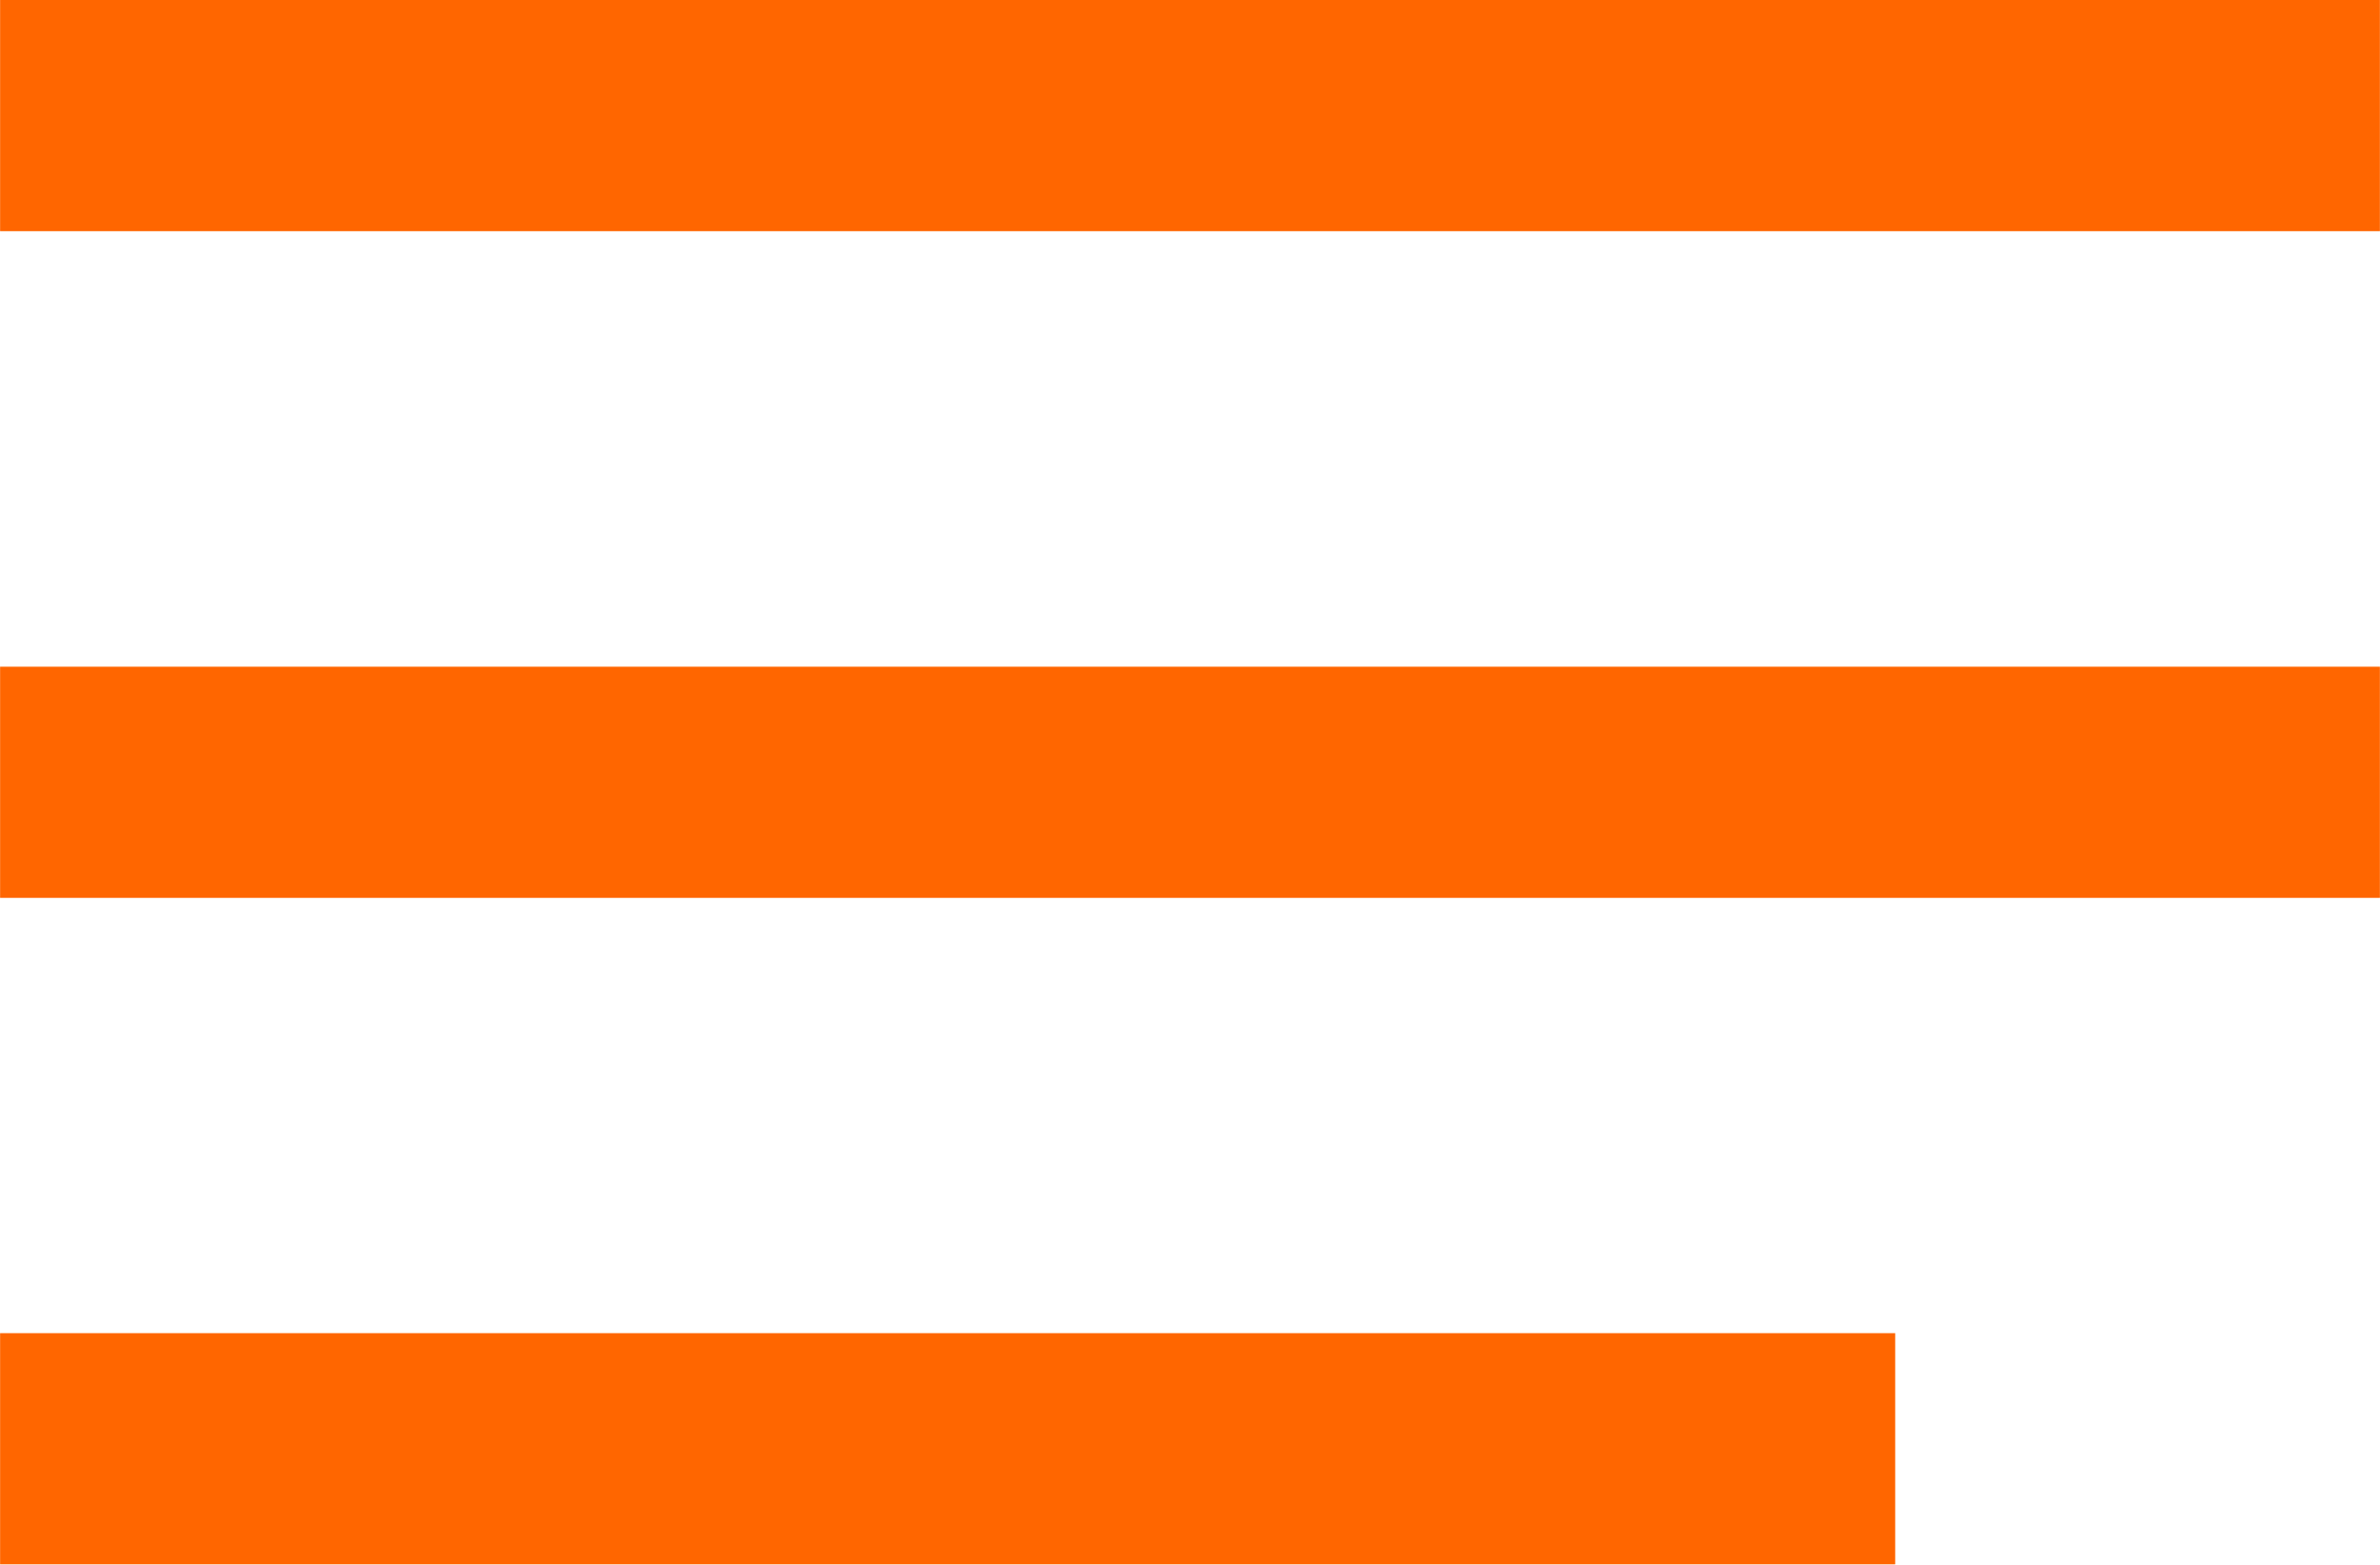
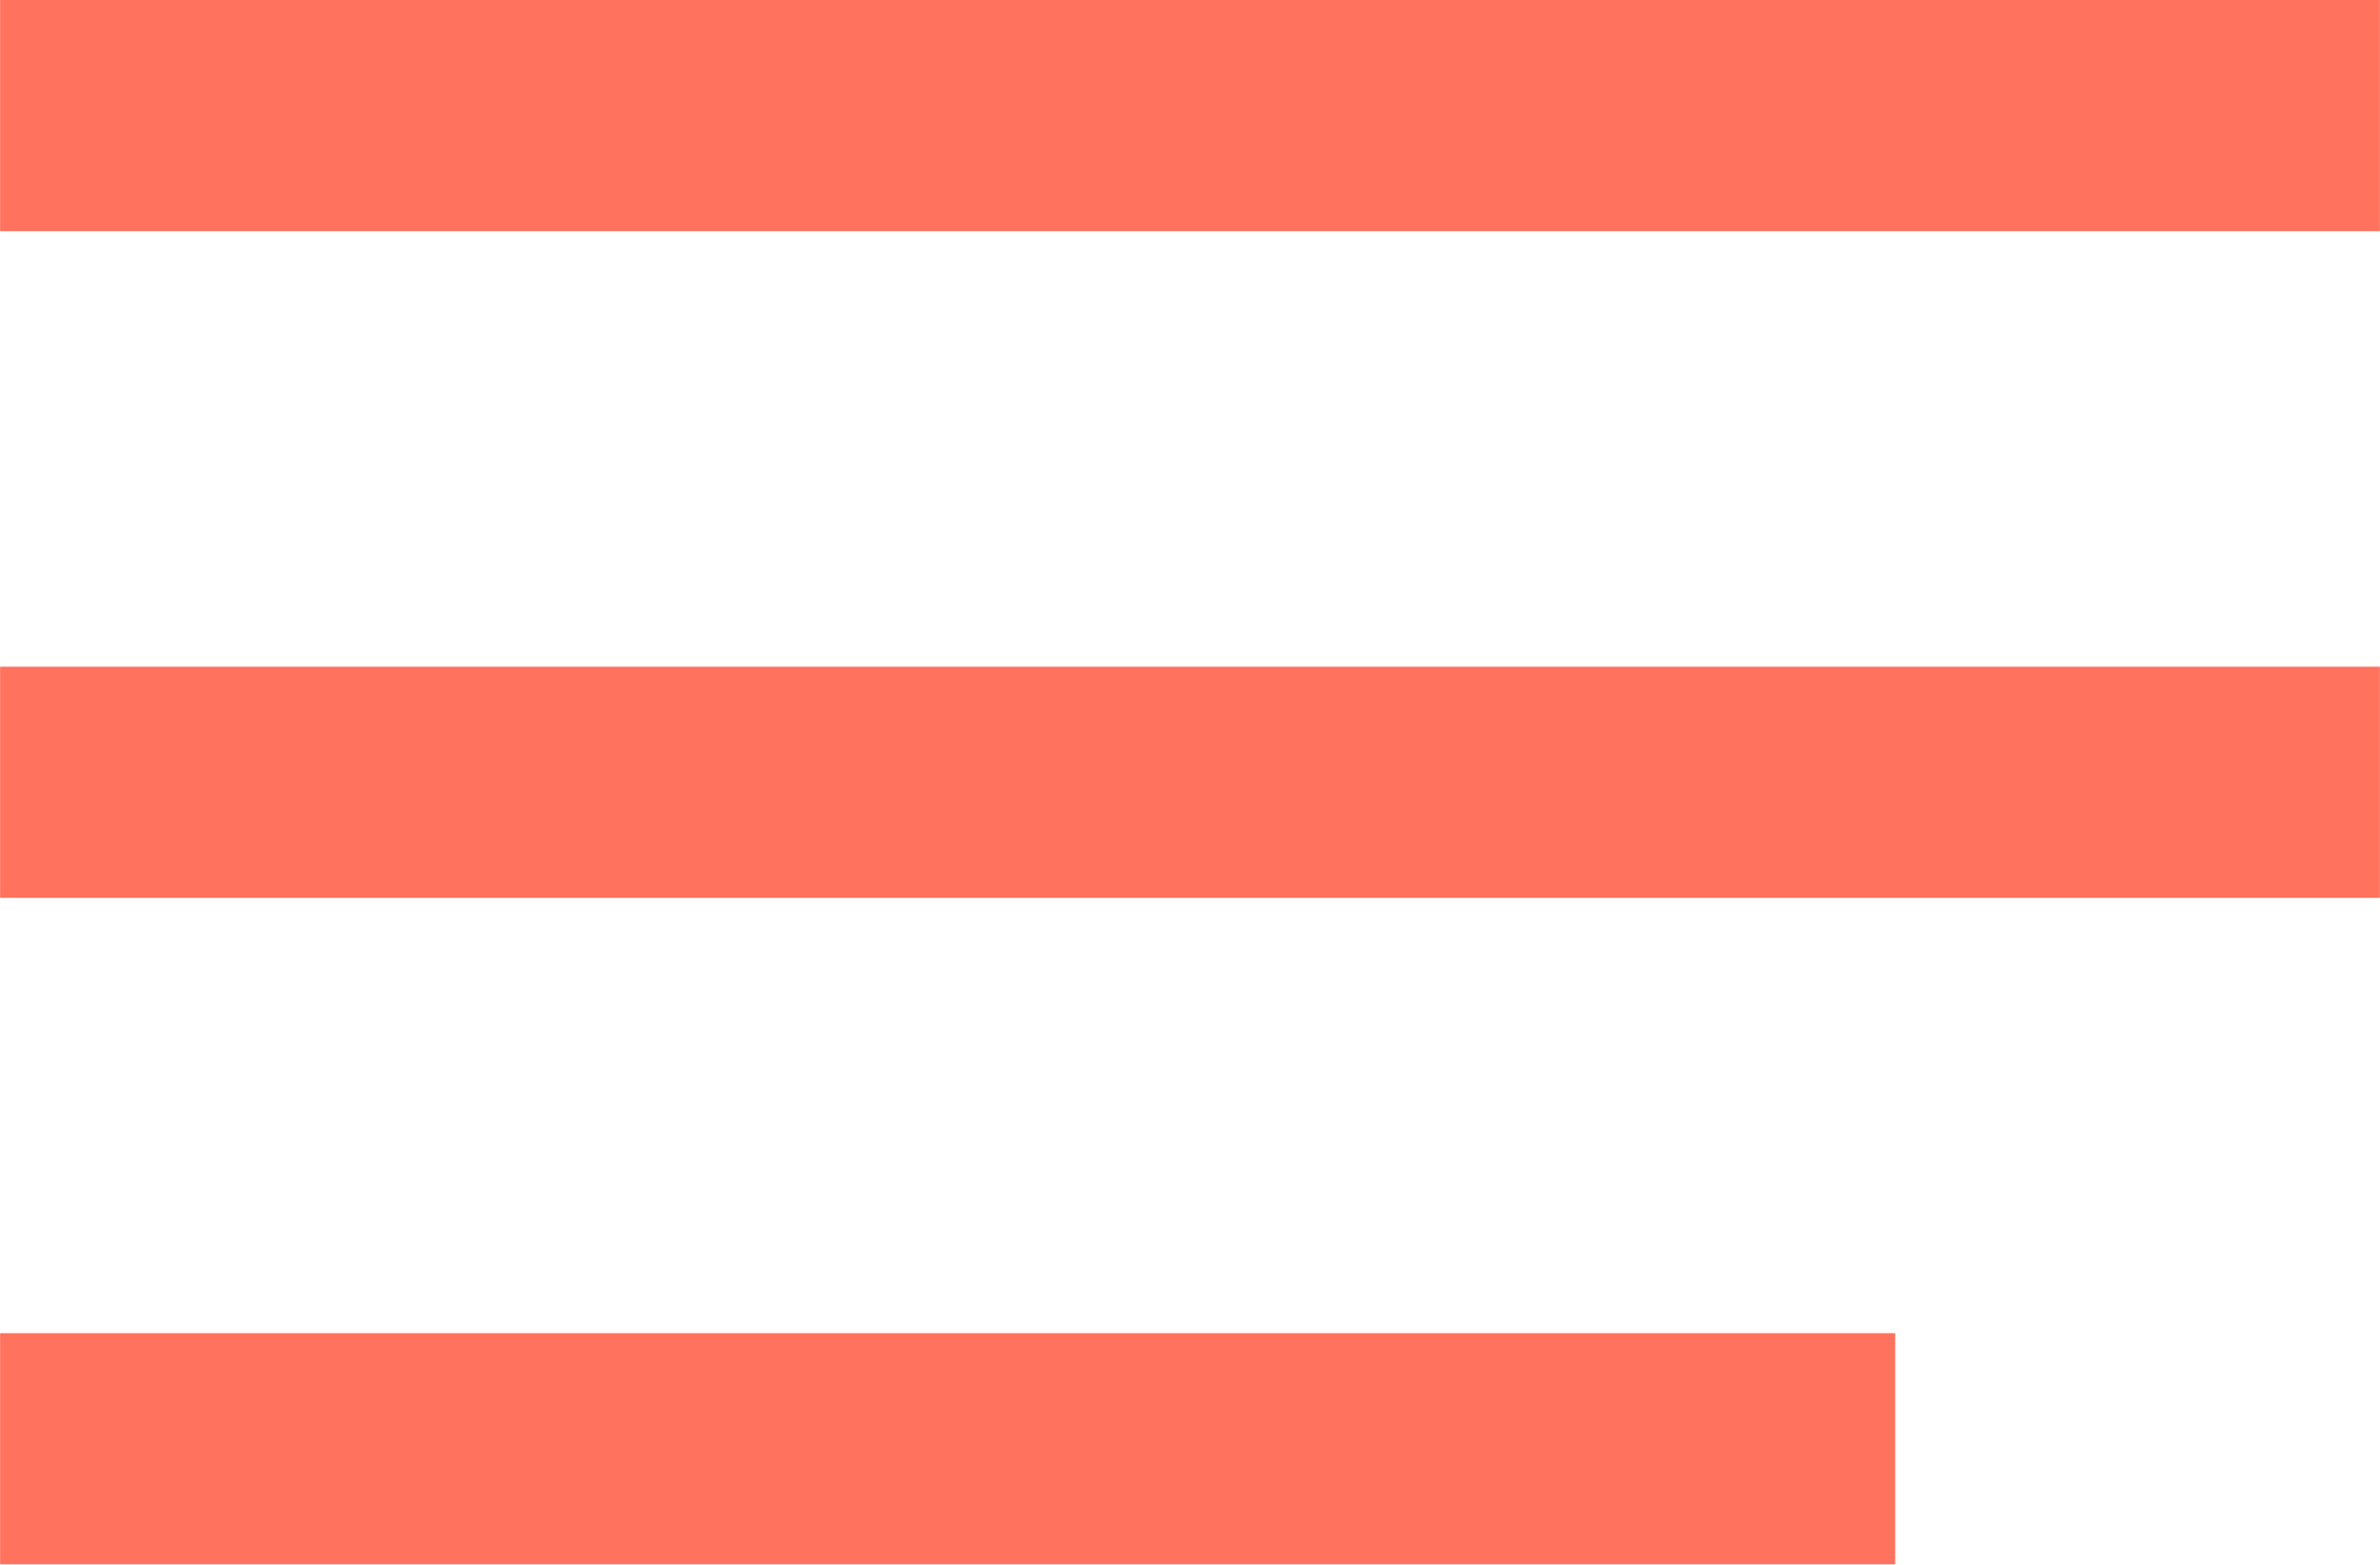
<svg xmlns="http://www.w3.org/2000/svg" xml:space="preserve" width="19.651mm" height="12.919mm" version="1.1" style="shape-rendering:geometricPrecision; text-rendering:geometricPrecision; image-rendering:optimizeQuality; fill-rule:evenodd; clip-rule:evenodd" viewBox="0 0 96.87 63.69">
  <defs>
    <style type="text/css">
   
-     .fil0 {fill:#FF6600}
+     .fil0 {fill:#FF725E}
   
  </style>
  </defs>
  <g id="Camada_x0020_1">
-     <g id="_2562921897552">
+     <g id="_3022197158400">
      <rect class="fil0" x="0" y="-0" width="96.87" height="9.41" />
      <rect class="fil0" x="0" y="27.14" width="96.87" height="9.41" />
      <rect class="fil0" x="0" y="54.27" width="77.14" height="9.41" />
    </g>
  </g>
</svg>
